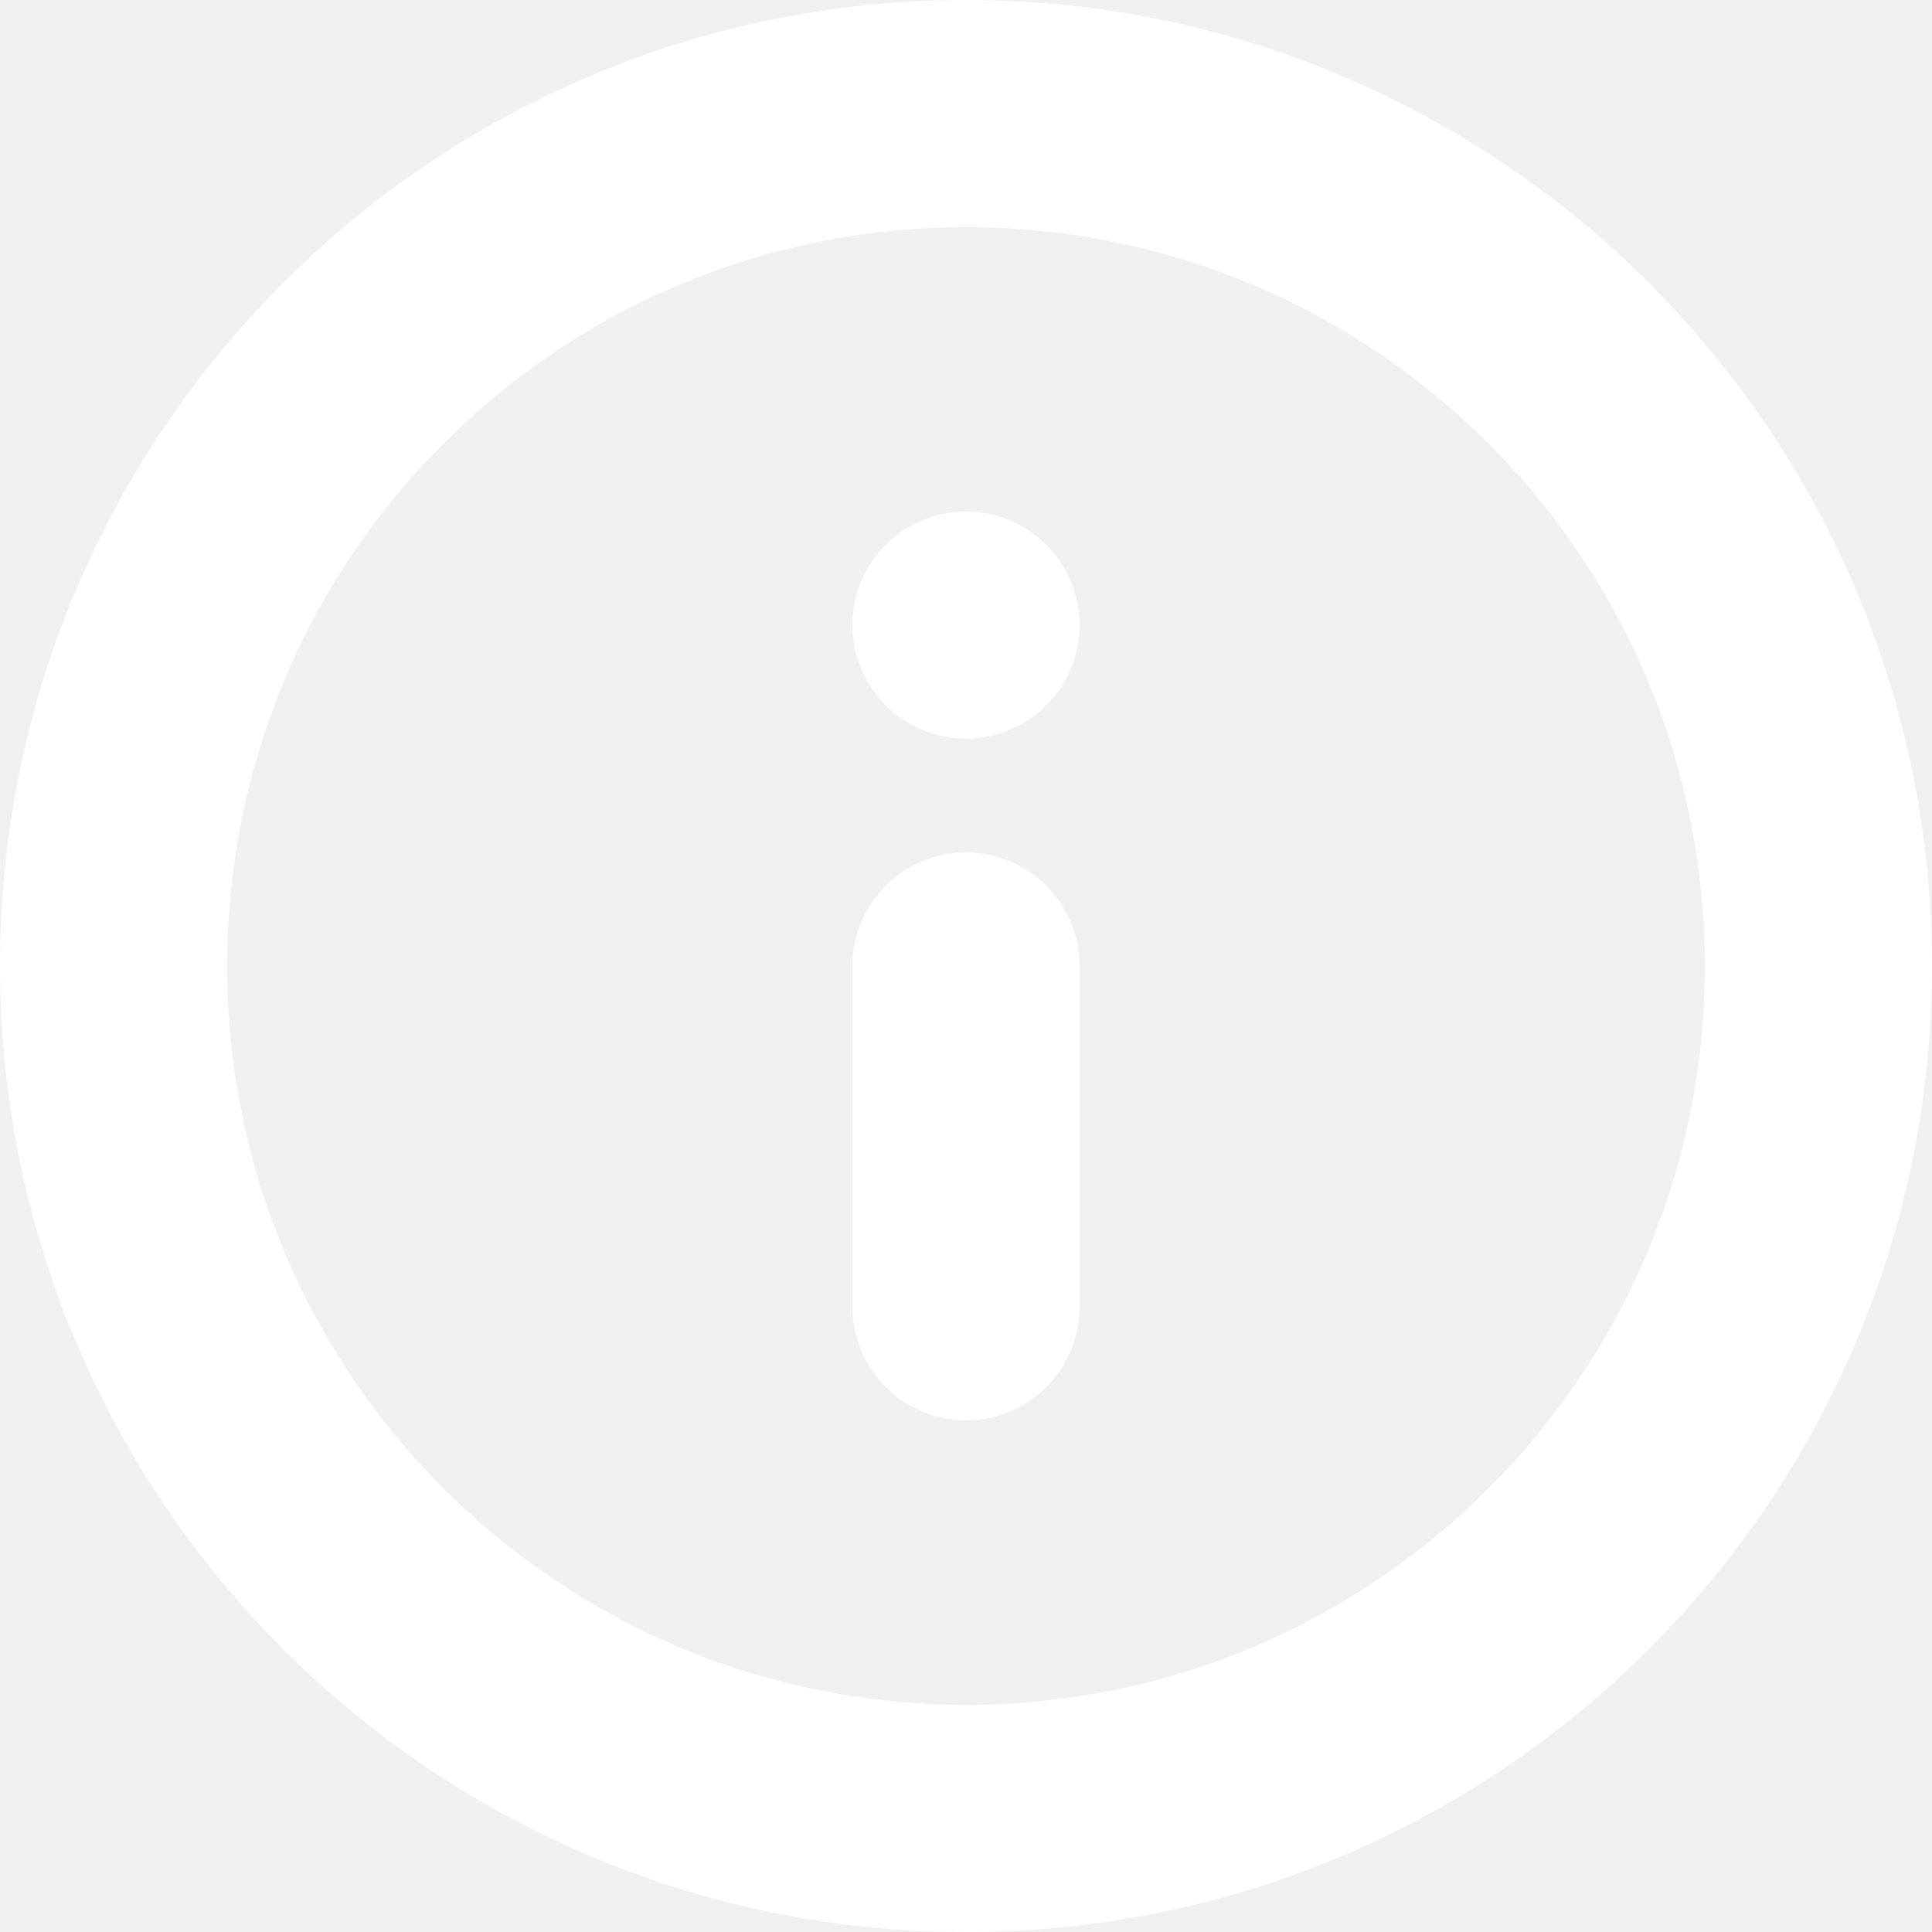
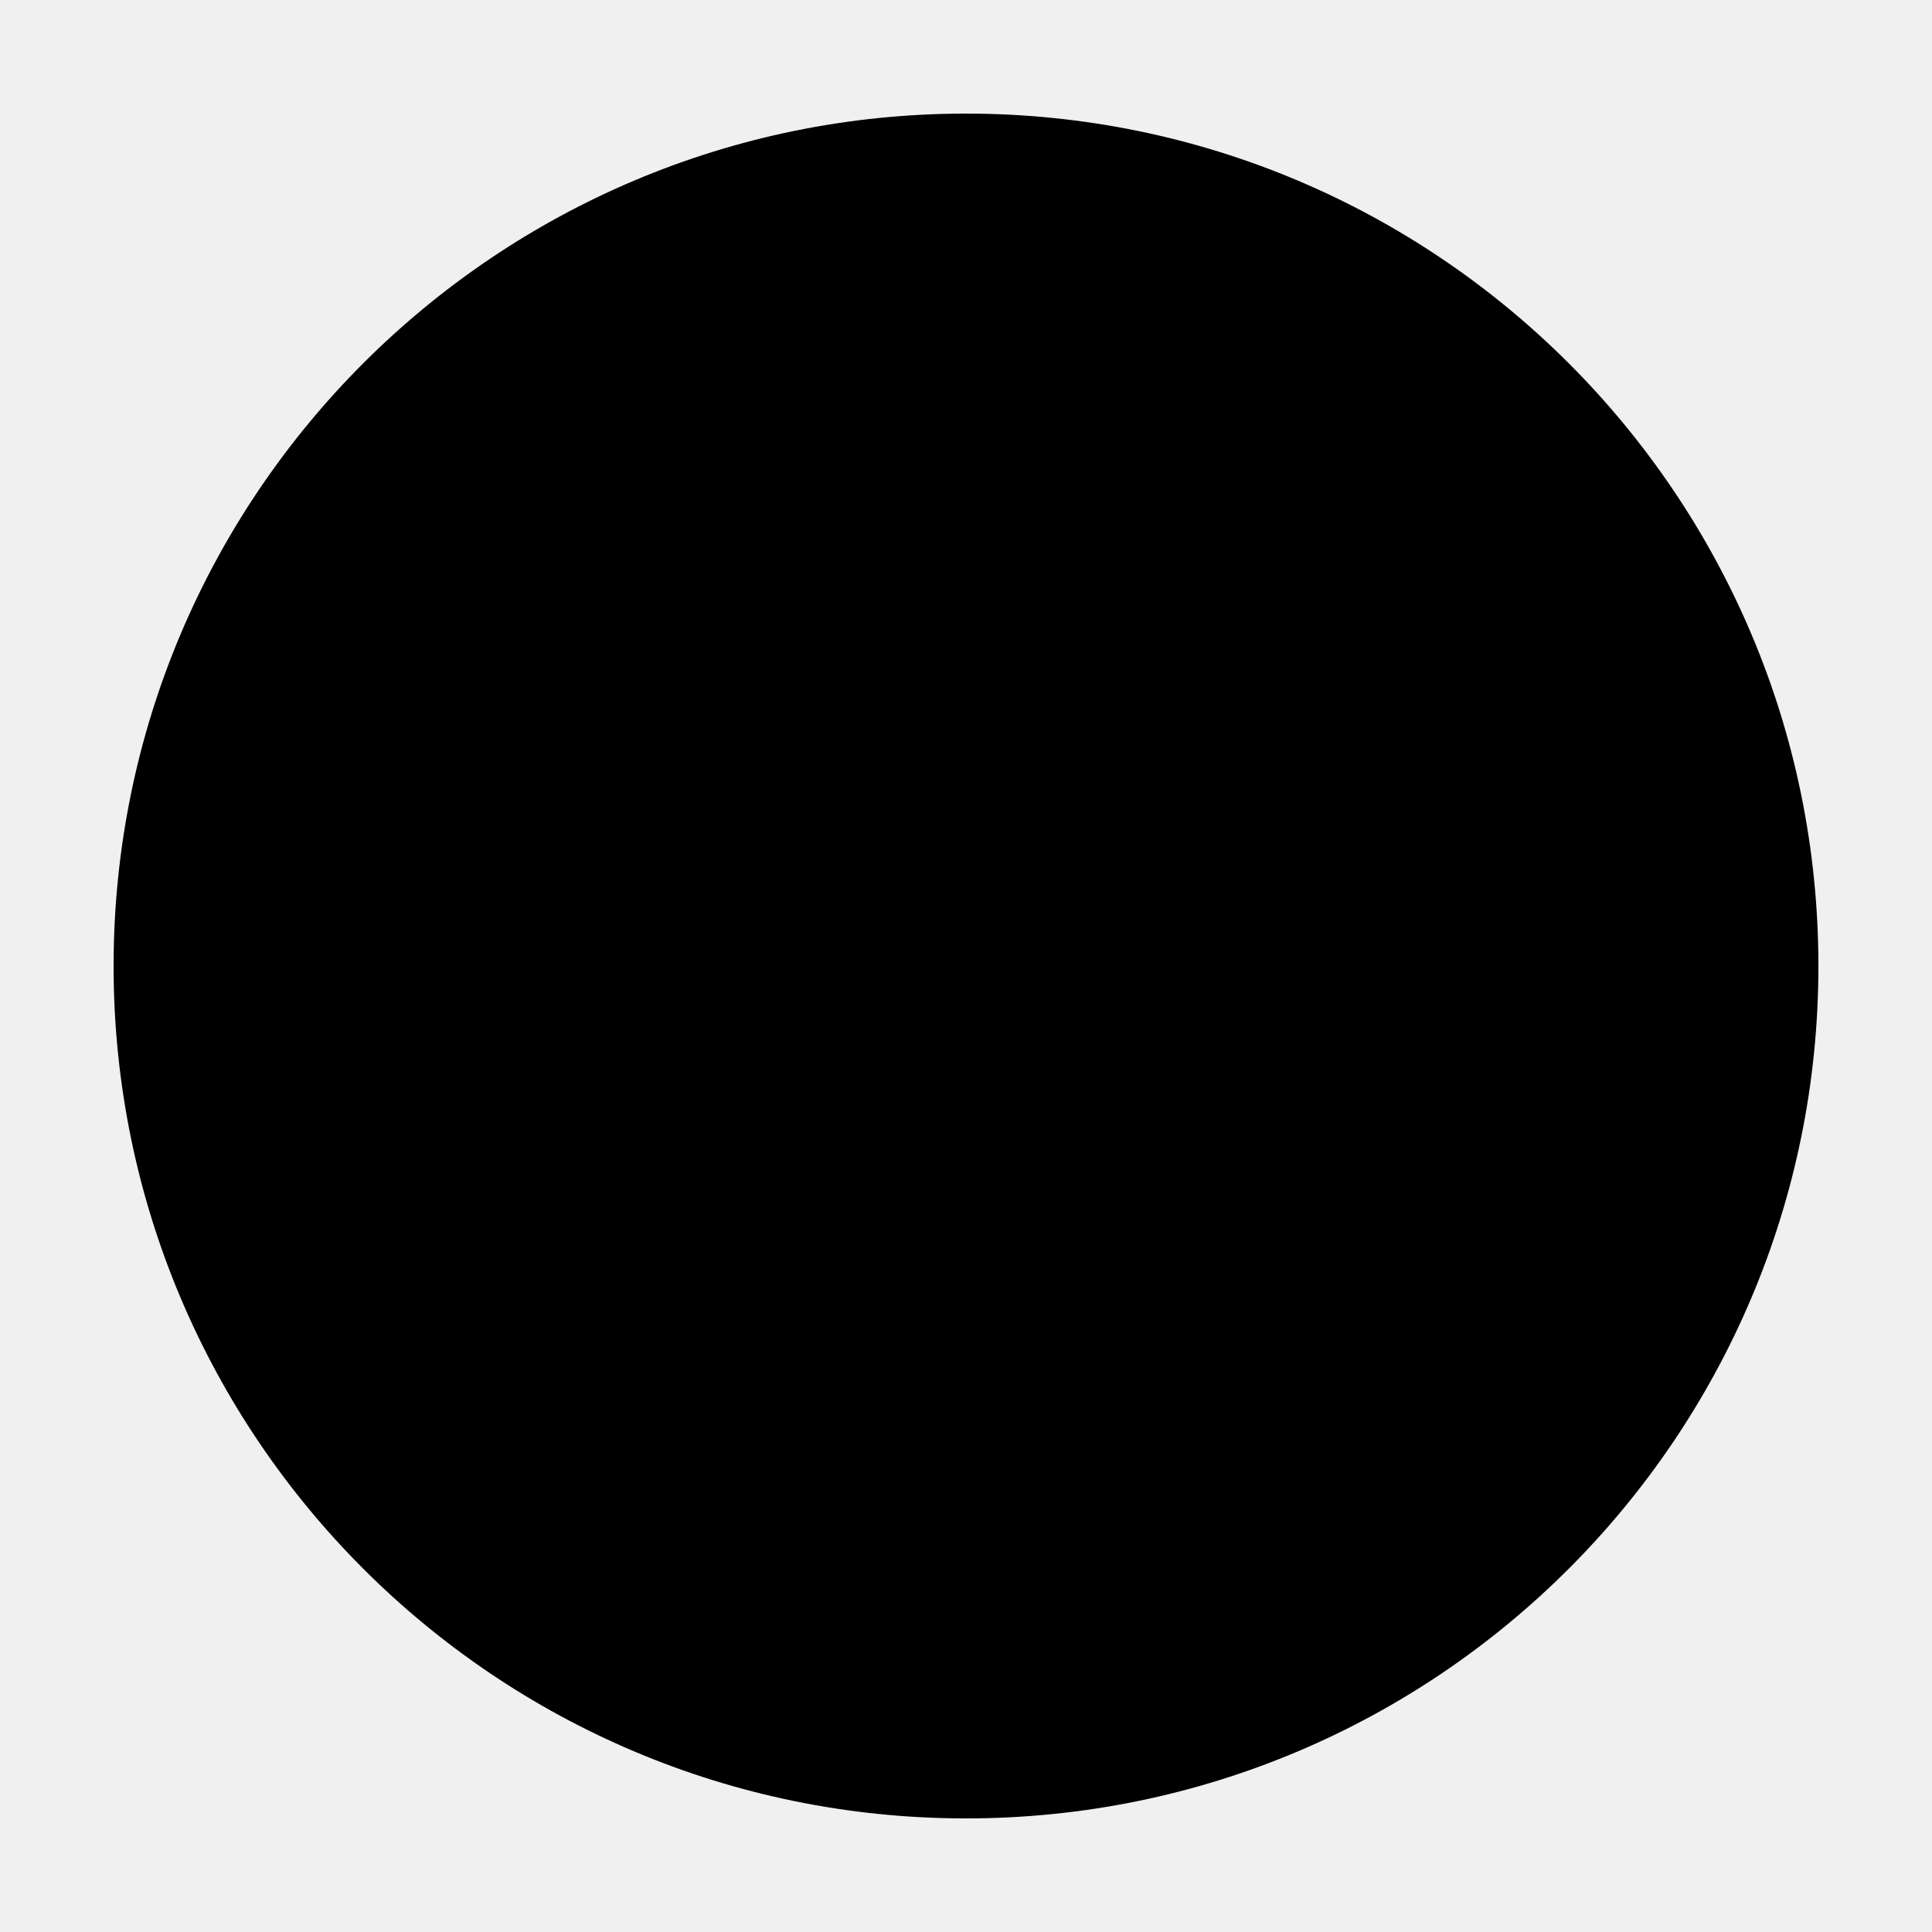
<svg xmlns="http://www.w3.org/2000/svg" width="25.512" height="25.512" viewBox="0 0 25.512 25.512">
-   <defs>
-     <style>.a{fill:none;stroke:#fff;stroke-linecap:round;stroke-linejoin:round;stroke-width:3px;}</style>
-   </defs>
  <g transform="translate(-1.5 -1.5)">
    <path class="a" d="M25.512,14.256A11.256,11.256,0,1,1,14.256,3,11.256,11.256,0,0,1,25.512,14.256Z" />
    <path class="a" d="M18,22.5V18" transform="translate(-3.744 -3.744)" />
    <path class="a" d="M18,12h0" transform="translate(-3.744 -2.246)" />
  </g>
</svg>
